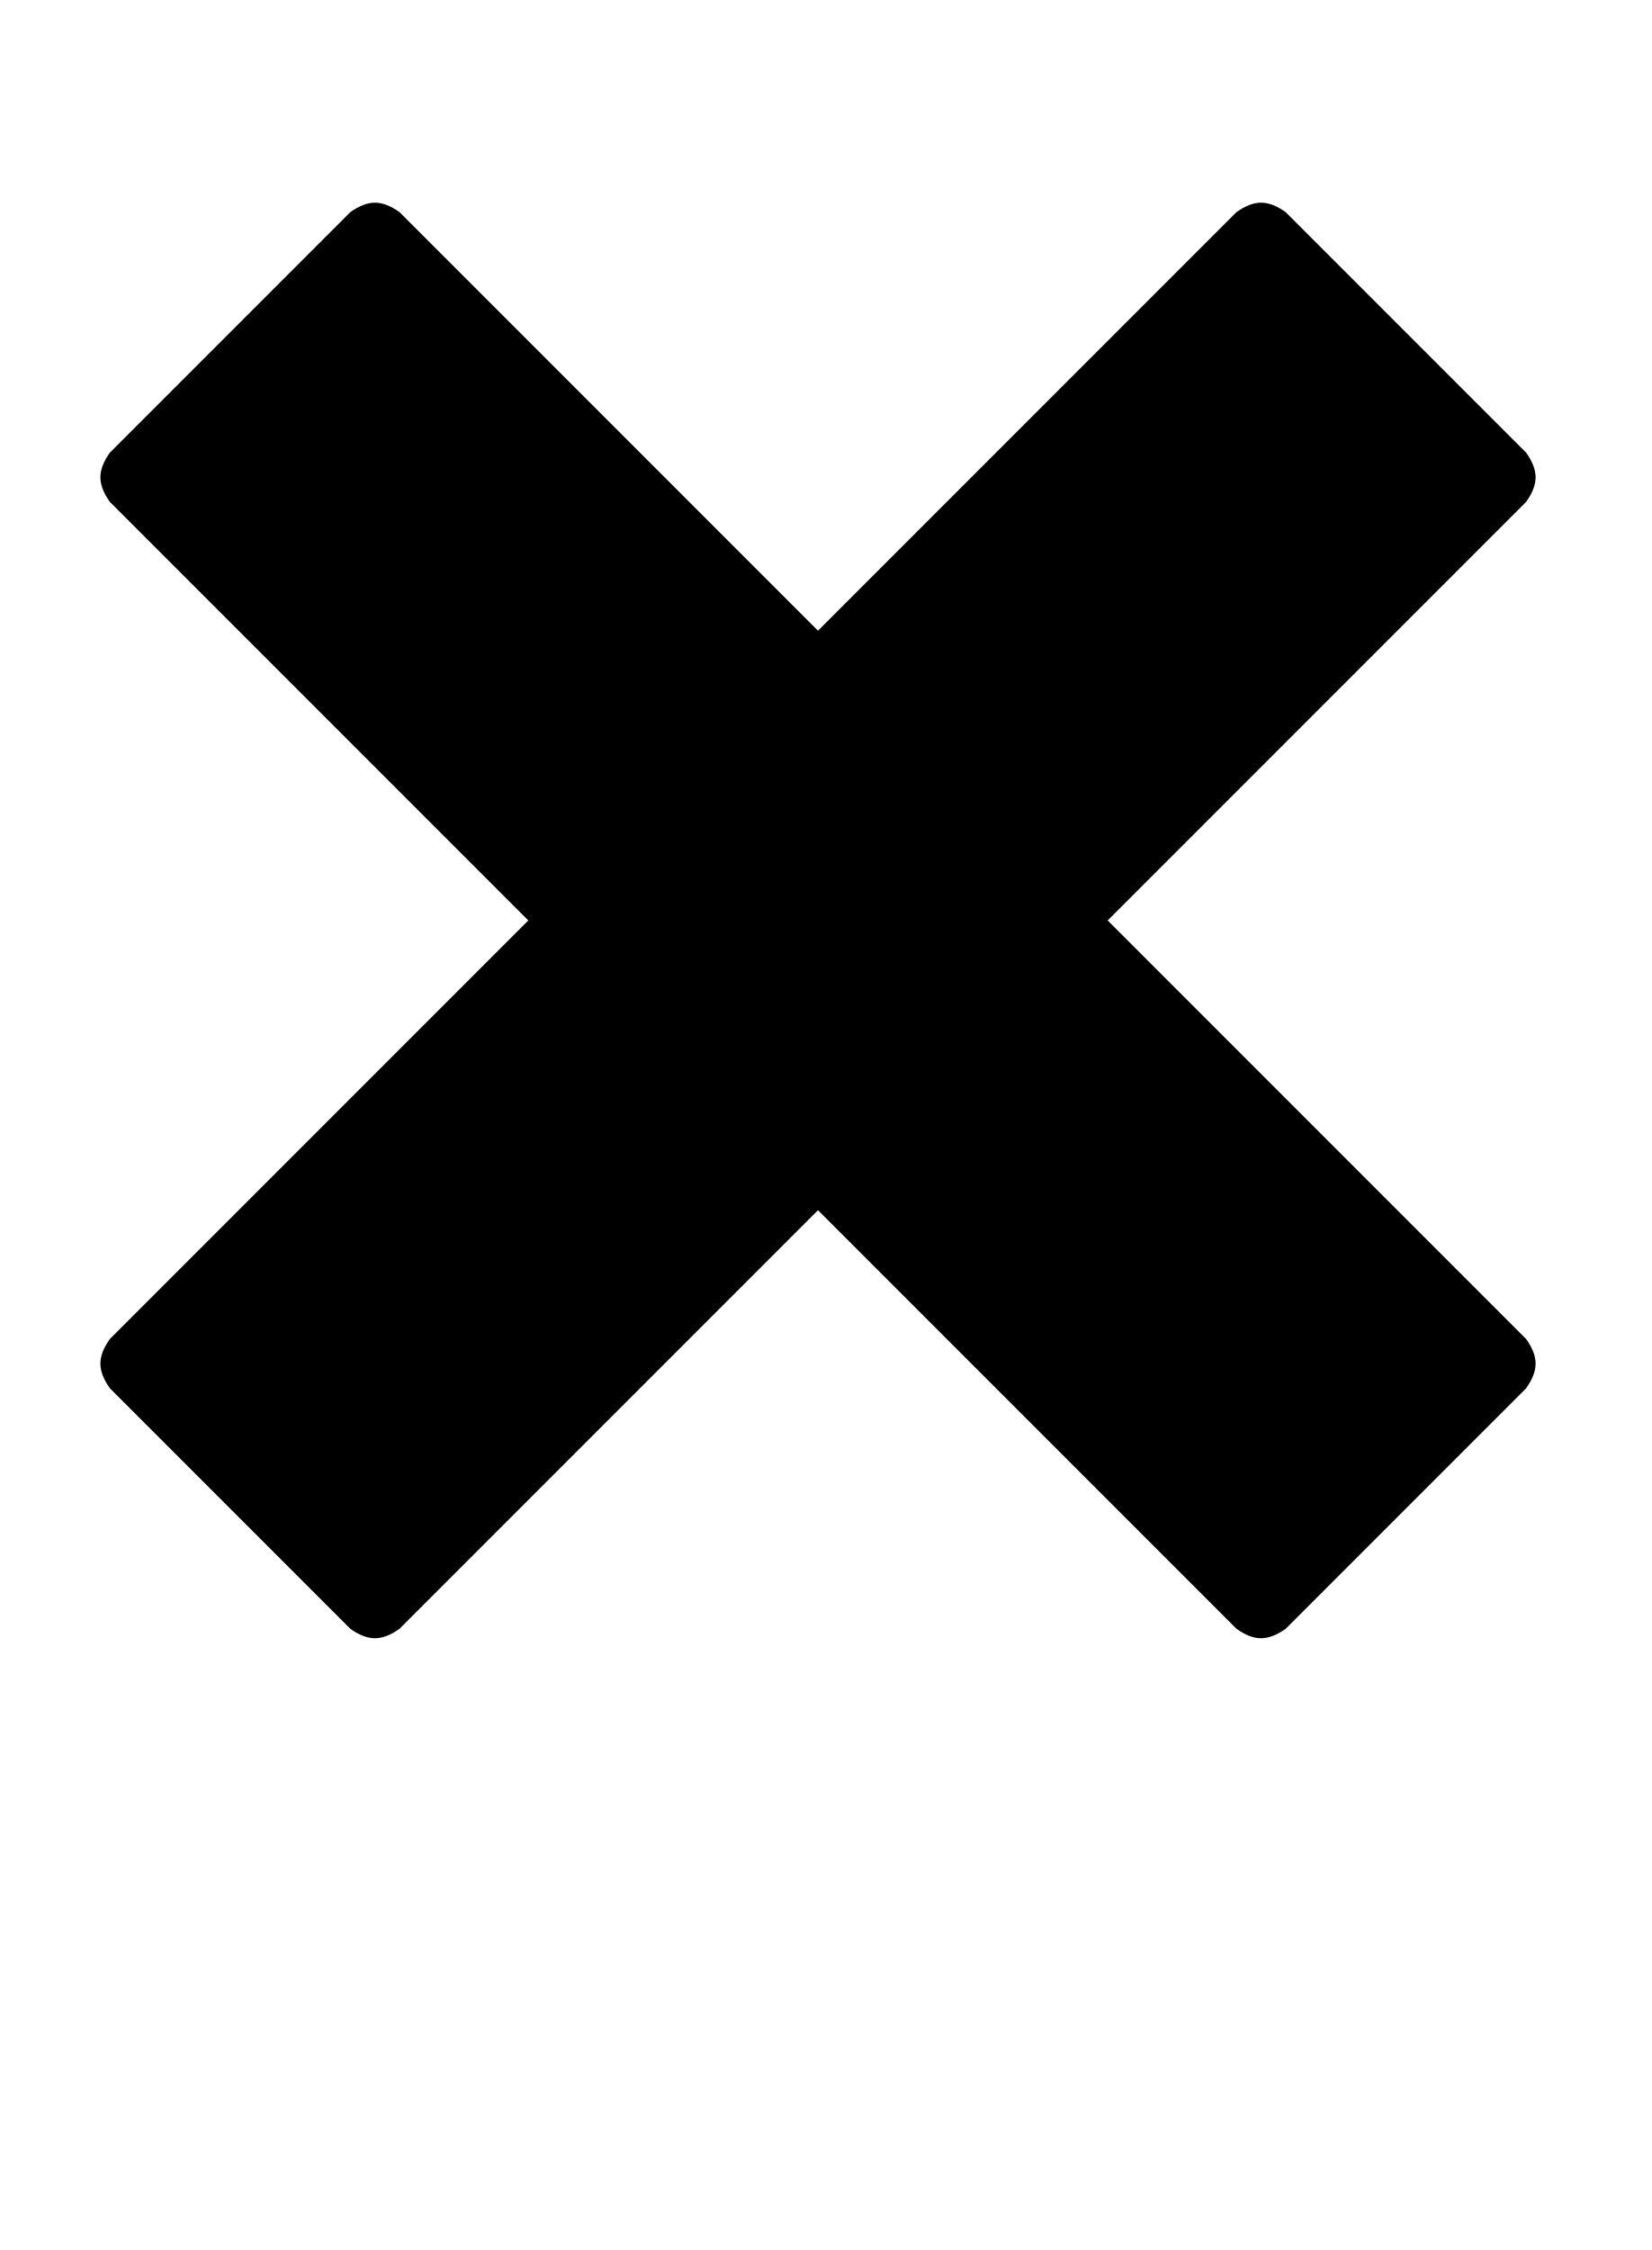
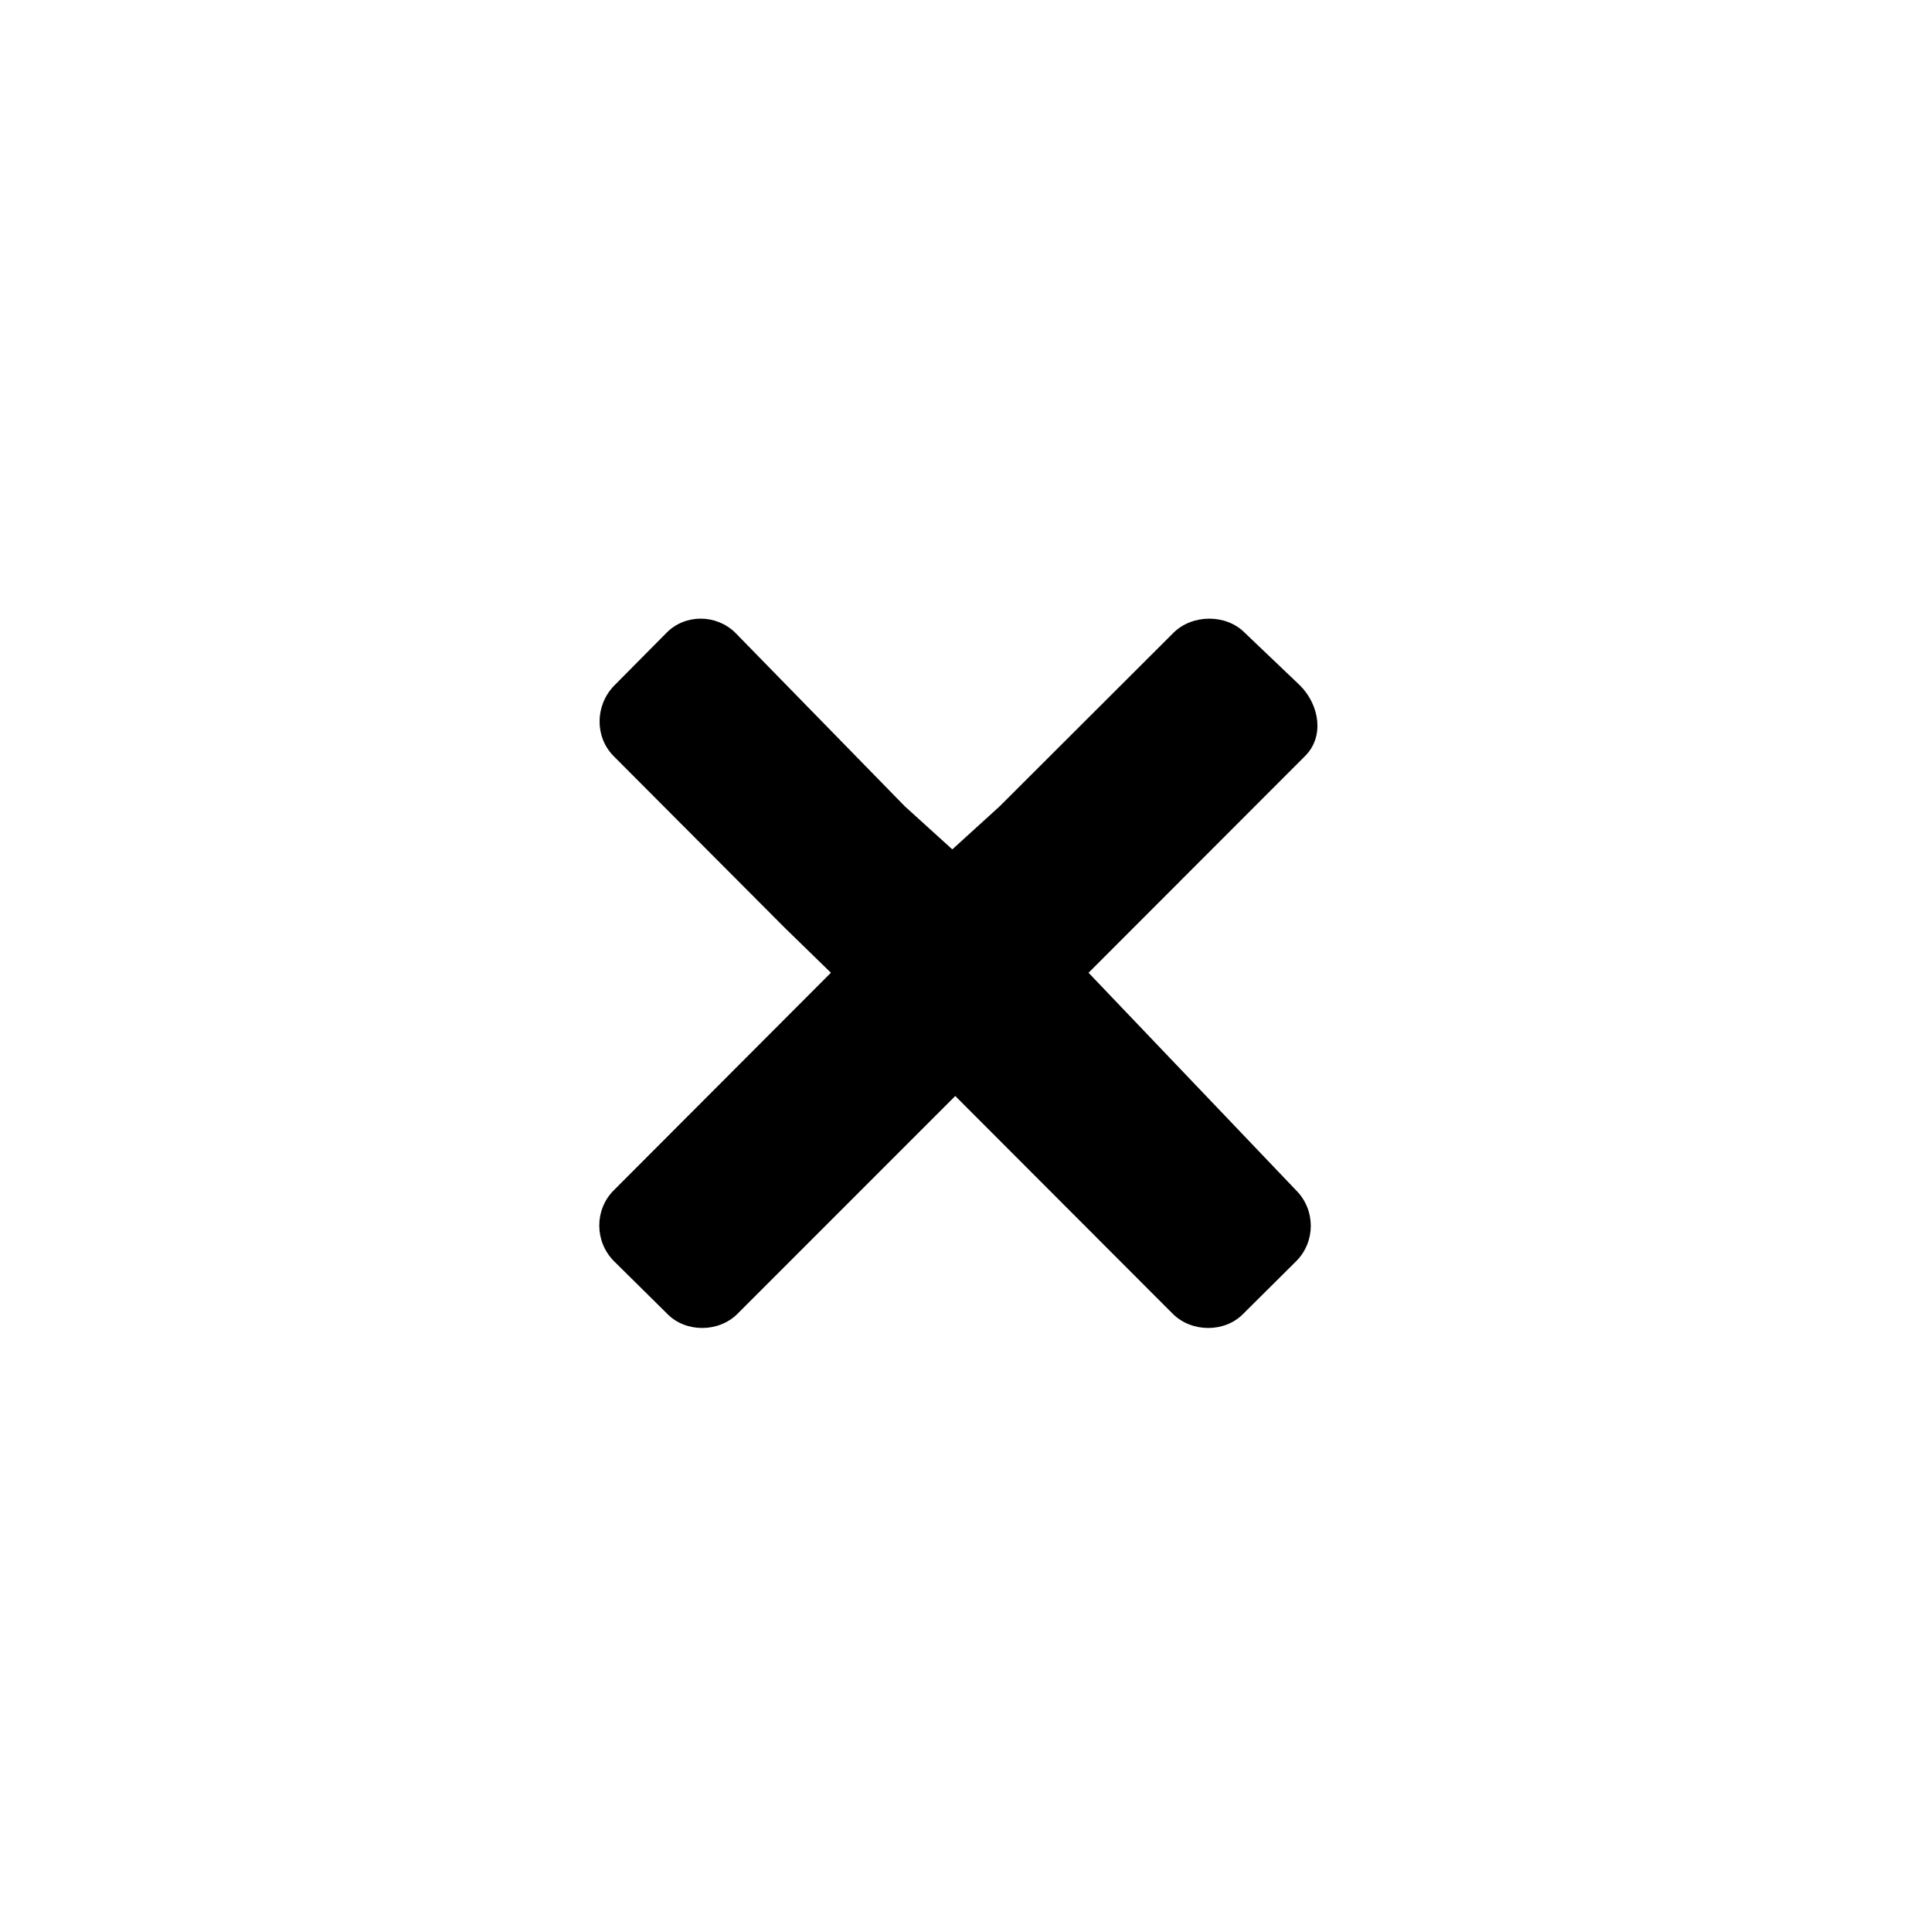
- <svg xmlns="http://www.w3.org/2000/svg" version="1.1" width="47" height="64" viewBox="0 0 47 64">
-   <path d="M43.421 38.088q0.269 0.377 0.269 0.7t-0.269 0.7l-6.842 6.842q-0.377 0.269-0.7 0.269t-0.7-0.269l-11.906-11.906-11.906 11.906q-0.377 0.269-0.7 0.269t-0.7-0.269l-6.842-6.842q-0.269-0.377-0.269-0.7t0.269-0.7l11.906-11.906-11.906-11.906q-0.269-0.377-0.269-0.7t0.269-0.7l6.842-6.842q0.377-0.269 0.7-0.269t0.7 0.269l11.906 11.906 11.906-11.906q0.377-0.269 0.7-0.269t0.7 0.269l6.842 6.842q0.269 0.377 0.269 0.7t-0.269 0.7l-11.906 11.906z" />
+ <svg xmlns="http://www.w3.org/2000/svg" version="1.1" id="Layer_2" x="0px" y="0px" width="128px" height="129px" viewBox="0 0 128 129" enable-background="new 0 0 128 129" xml:space="preserve">
+   <path d="M86.564,79.487L72.695,64.951l14.451-14.462c1.311-1.294,0.98-3.398-0.32-4.712l-3.707-3.534  c-1.24-1.251-3.486-1.242-4.75,0.004L66.768,53.828v0.001l-3.172,2.884l-3.18-2.884v-0.001L49.102,42.247  c-1.266-1.247-3.346-1.256-4.582-0.004l-3.502,3.534c-1.279,1.314-1.316,3.418-0.035,4.712l11.531,11.567v-0.003l2.975,2.897  l-14.51,14.537c-1.287,1.297-1.271,3.402,0.004,4.702l3.576,3.536c1.232,1.263,3.438,1.256,4.693-0.003l14.541-14.542l14.525,14.542  c1.264,1.26,3.475,1.266,4.705,0.003l3.559-3.536C87.861,82.89,87.854,80.784,86.564,79.487z" />
</svg>
